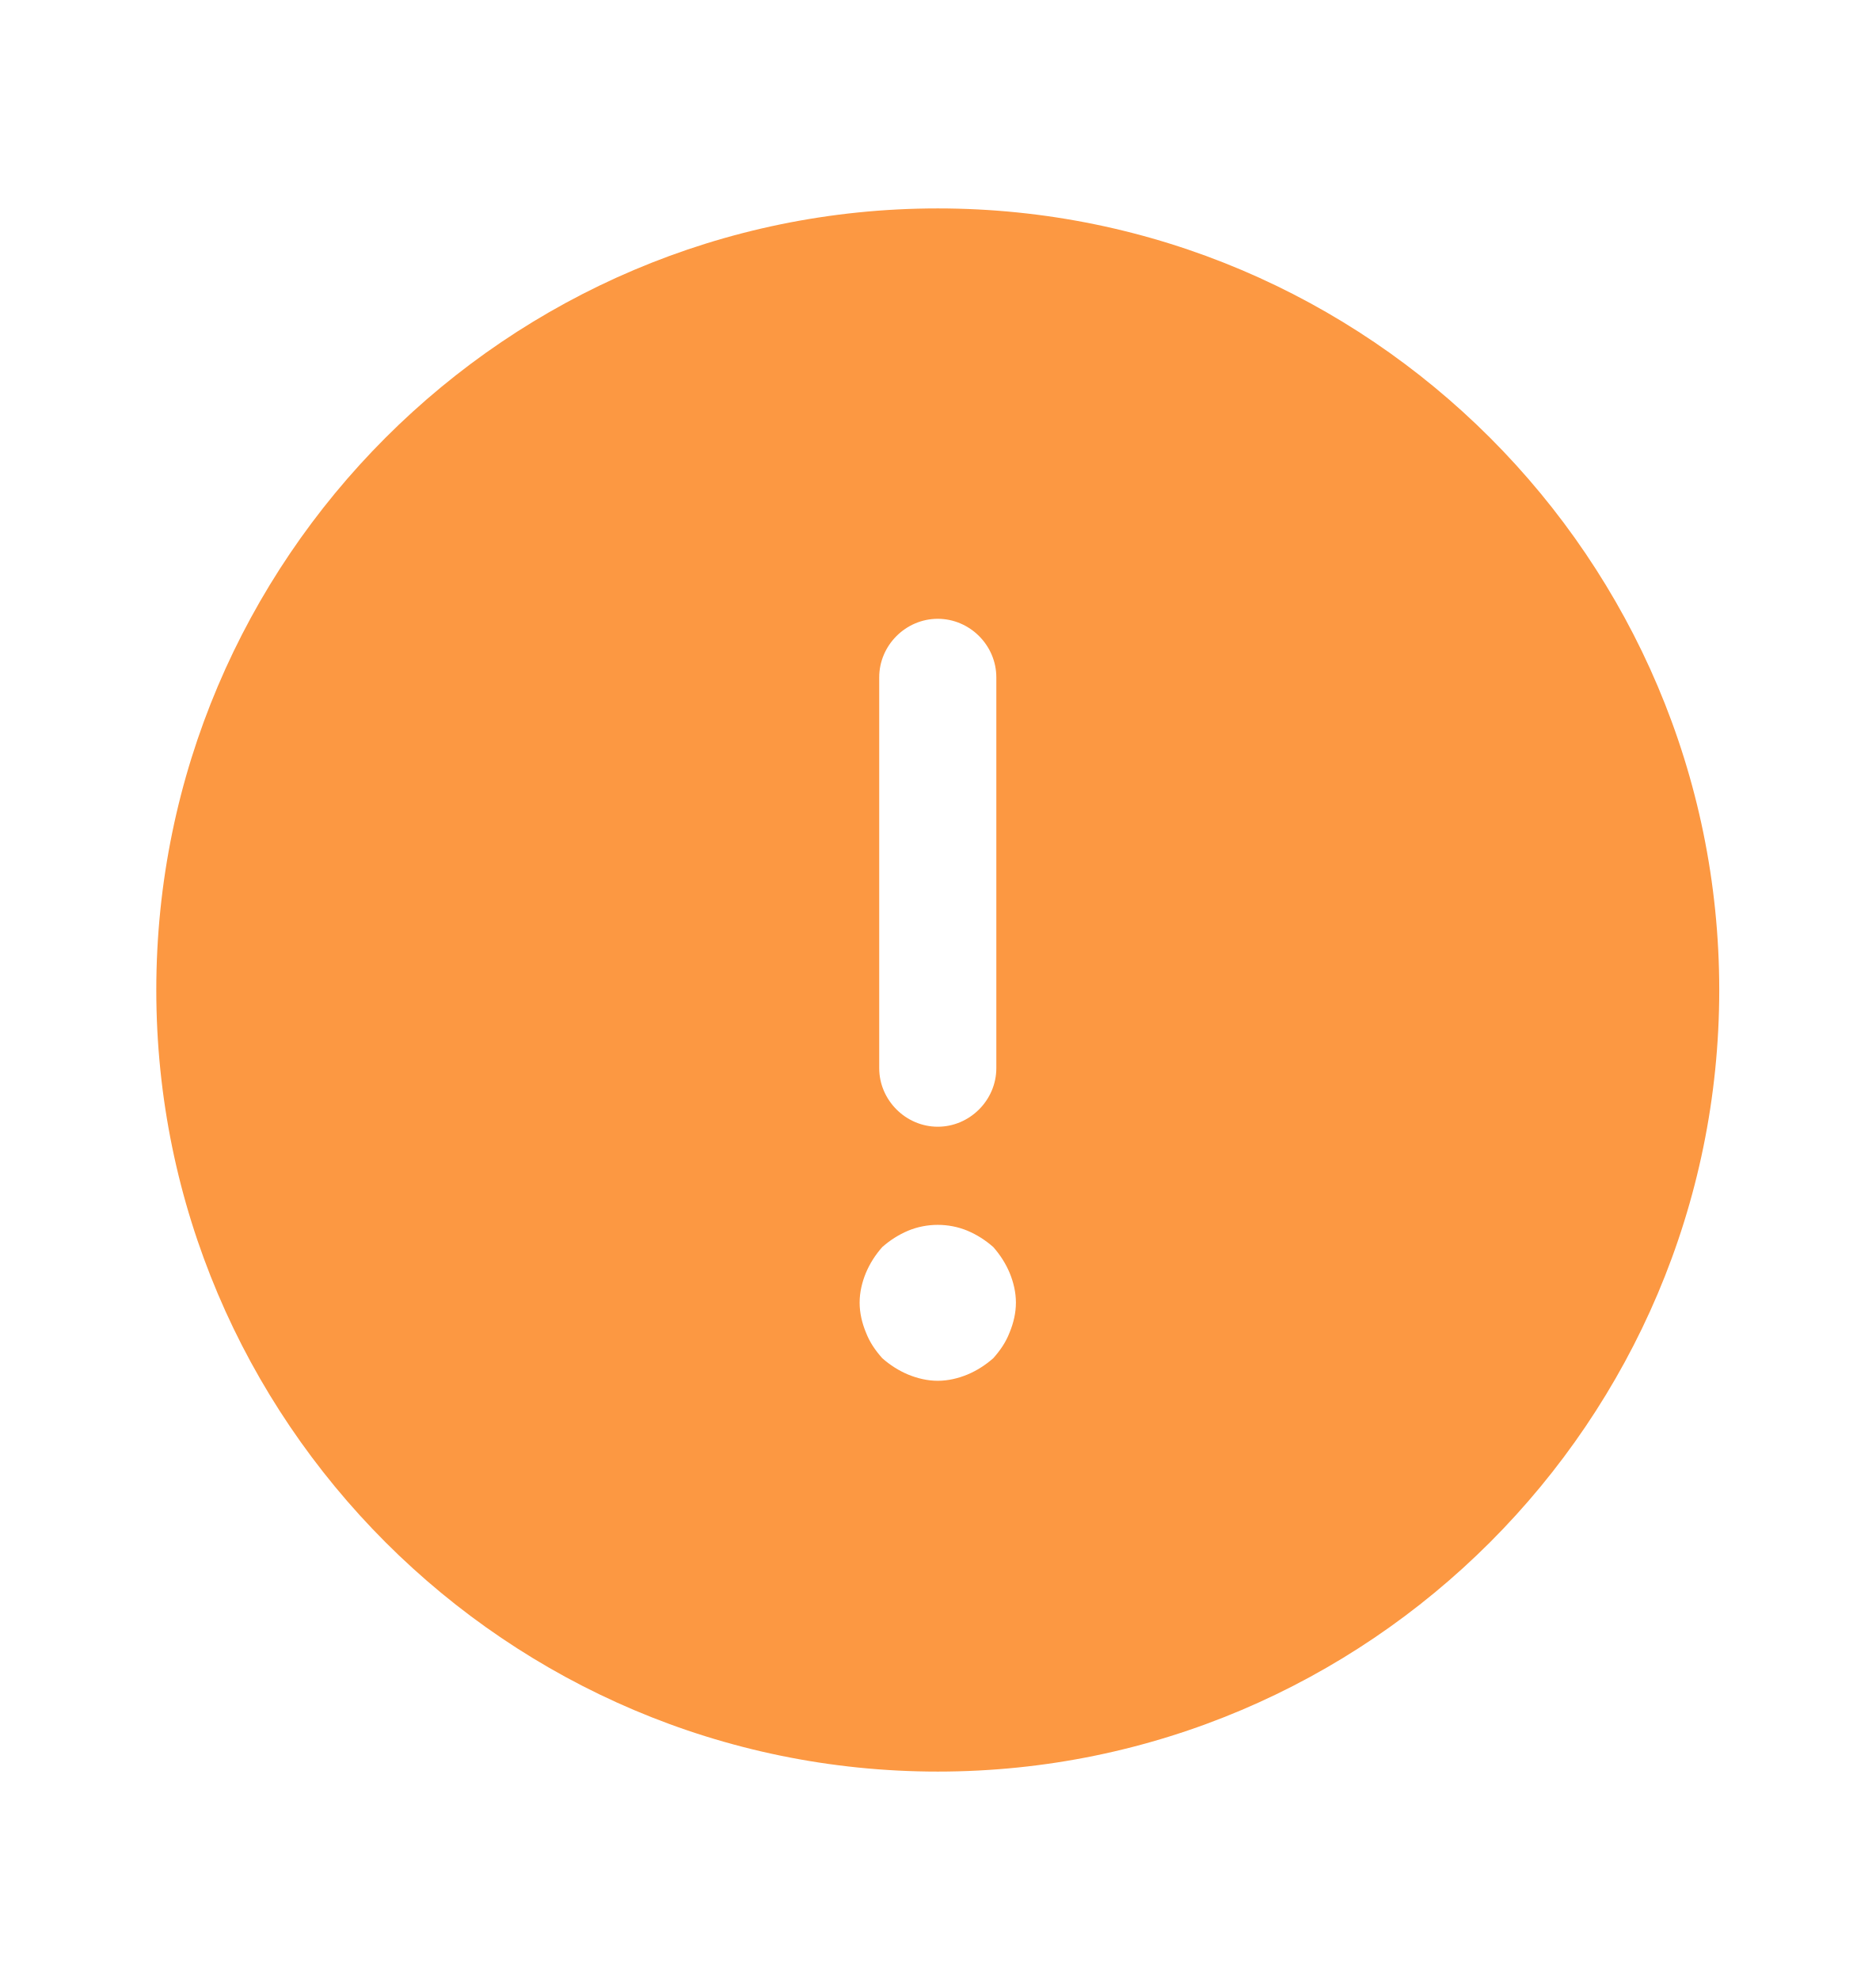
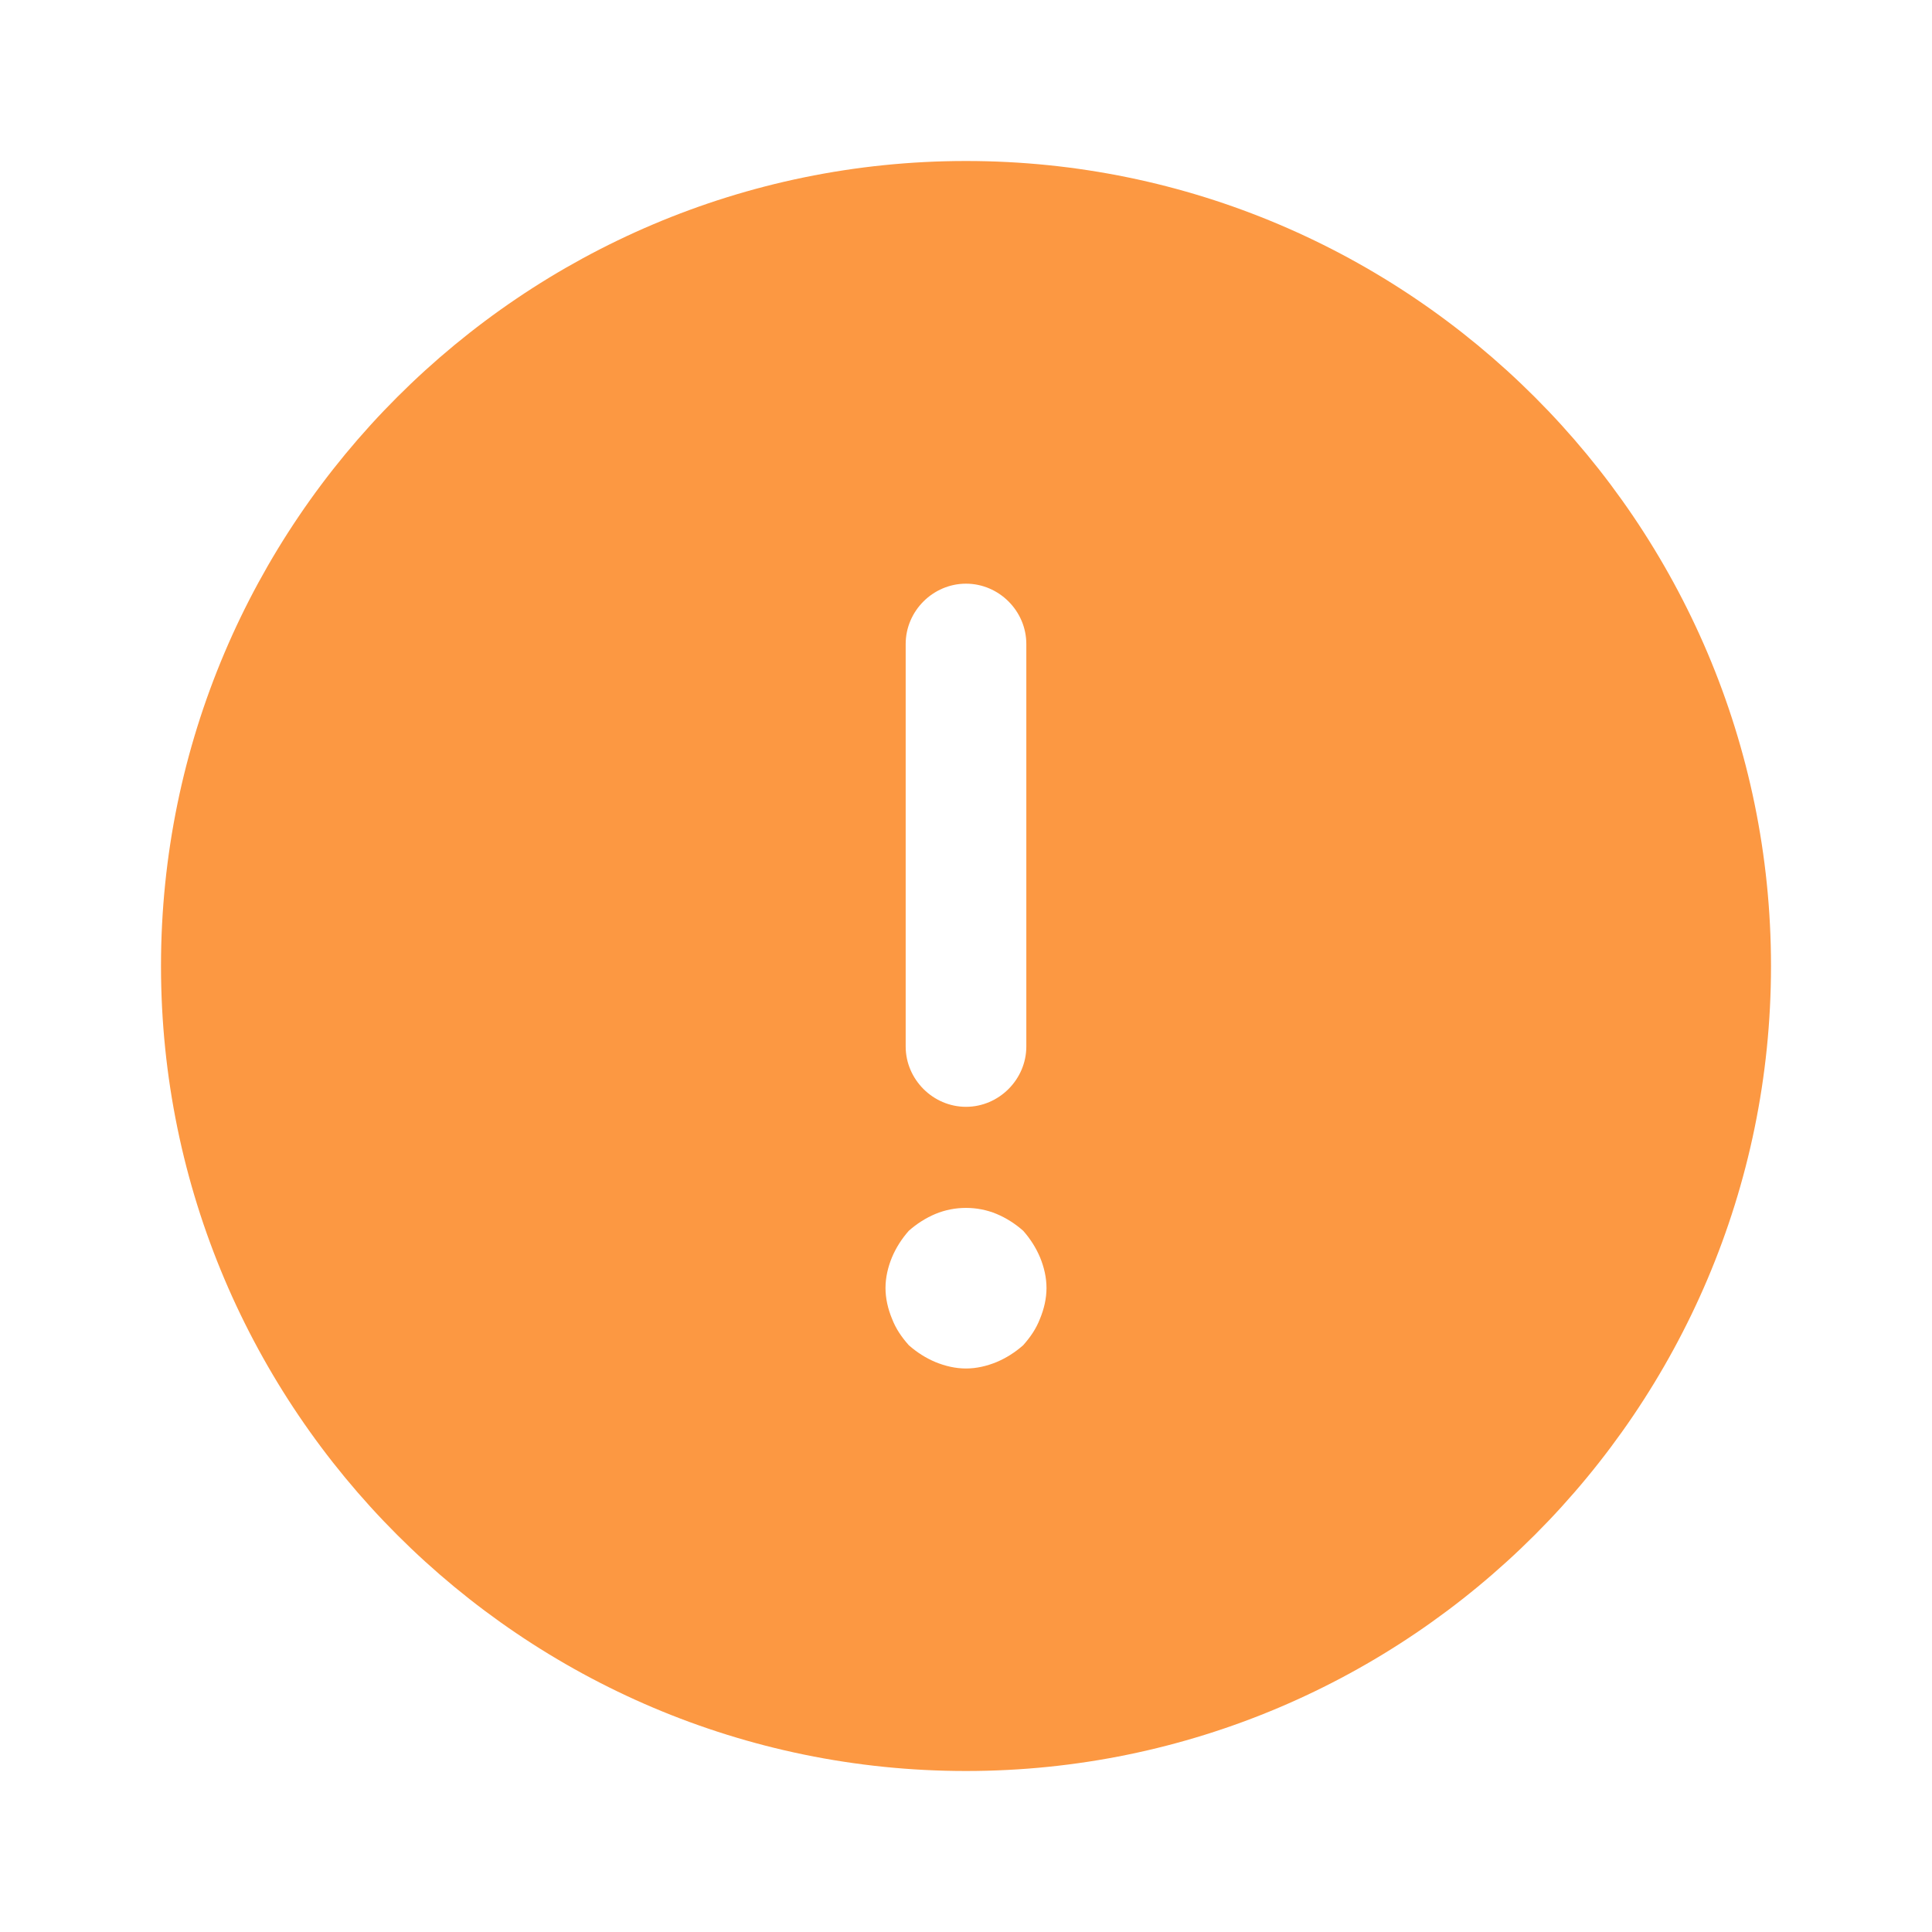
- <svg xmlns="http://www.w3.org/2000/svg" width="18" height="19" viewBox="0 0 18 19" fill="none">
-   <mask id="mask0_2575_23067" style="mask-type:alpha" maskUnits="userSpaceOnUse" x="0" y="0" width="18" height="19">
-     <path d="M9 2C4.867 2 1.5 5.367 1.5 9.5C1.5 13.633 4.867 17 9 17C13.133 17 16.5 13.633 16.5 9.5C16.5 5.367 13.133 2 9 2ZM8.438 6.5C8.438 6.192 8.693 5.938 9 5.938C9.307 5.938 9.562 6.192 9.562 6.5V10.25C9.562 10.557 9.307 10.812 9 10.812C8.693 10.812 8.438 10.557 8.438 10.25V6.5ZM9.69 12.785C9.652 12.883 9.6 12.957 9.533 13.033C9.457 13.1 9.375 13.152 9.285 13.19C9.195 13.227 9.098 13.25 9 13.25C8.902 13.25 8.805 13.227 8.715 13.19C8.625 13.152 8.543 13.1 8.467 13.033C8.4 12.957 8.348 12.883 8.31 12.785C8.273 12.695 8.25 12.598 8.25 12.5C8.25 12.402 8.273 12.305 8.31 12.215C8.348 12.125 8.4 12.043 8.467 11.967C8.543 11.9 8.625 11.848 8.715 11.81C8.895 11.735 9.105 11.735 9.285 11.81C9.375 11.848 9.457 11.9 9.533 11.967C9.6 12.043 9.652 12.125 9.69 12.215C9.727 12.305 9.75 12.402 9.75 12.5C9.75 12.598 9.727 12.695 9.69 12.785Z" fill="#292D32" />
-   </mask>
-   <g mask="url(#mask0_2575_23067)">
-     <rect y="0.5" width="18" height="18" fill="#FC9842" />
-   </g>
+ <svg xmlns="http://www.w3.org/2000/svg" width="18" height="18" viewBox="0 0 18 18" fill="none">
+   <path d="M9 1.5C4.867 1.5 1.5 4.867 1.5 9C1.5 13.133 4.867 16.5 9 16.5C13.133 16.5 16.5 13.133 16.5 9C16.5 4.867 13.133 1.5 9 1.5ZM8.438 6C8.438 5.692 8.693 5.438 9 5.438C9.307 5.438 9.562 5.692 9.562 6V9.75C9.562 10.057 9.307 10.312 9 10.312C8.693 10.312 8.438 10.057 8.438 9.75V6ZM9.69 12.285C9.652 12.383 9.6 12.457 9.533 12.533C9.457 12.6 9.375 12.652 9.285 12.69C9.195 12.727 9.098 12.75 9 12.75C8.902 12.75 8.805 12.727 8.715 12.69C8.625 12.652 8.543 12.6 8.467 12.533C8.4 12.457 8.348 12.383 8.31 12.285C8.273 12.195 8.25 12.098 8.25 12C8.25 11.902 8.273 11.805 8.31 11.715C8.348 11.625 8.4 11.543 8.467 11.467C8.543 11.4 8.625 11.348 8.715 11.31C8.895 11.235 9.105 11.235 9.285 11.31C9.375 11.348 9.457 11.4 9.533 11.467C9.6 11.543 9.652 11.625 9.69 11.715C9.727 11.805 9.75 11.902 9.75 12C9.75 12.098 9.727 12.195 9.69 12.285Z" fill="#FC9842" />
</svg>
